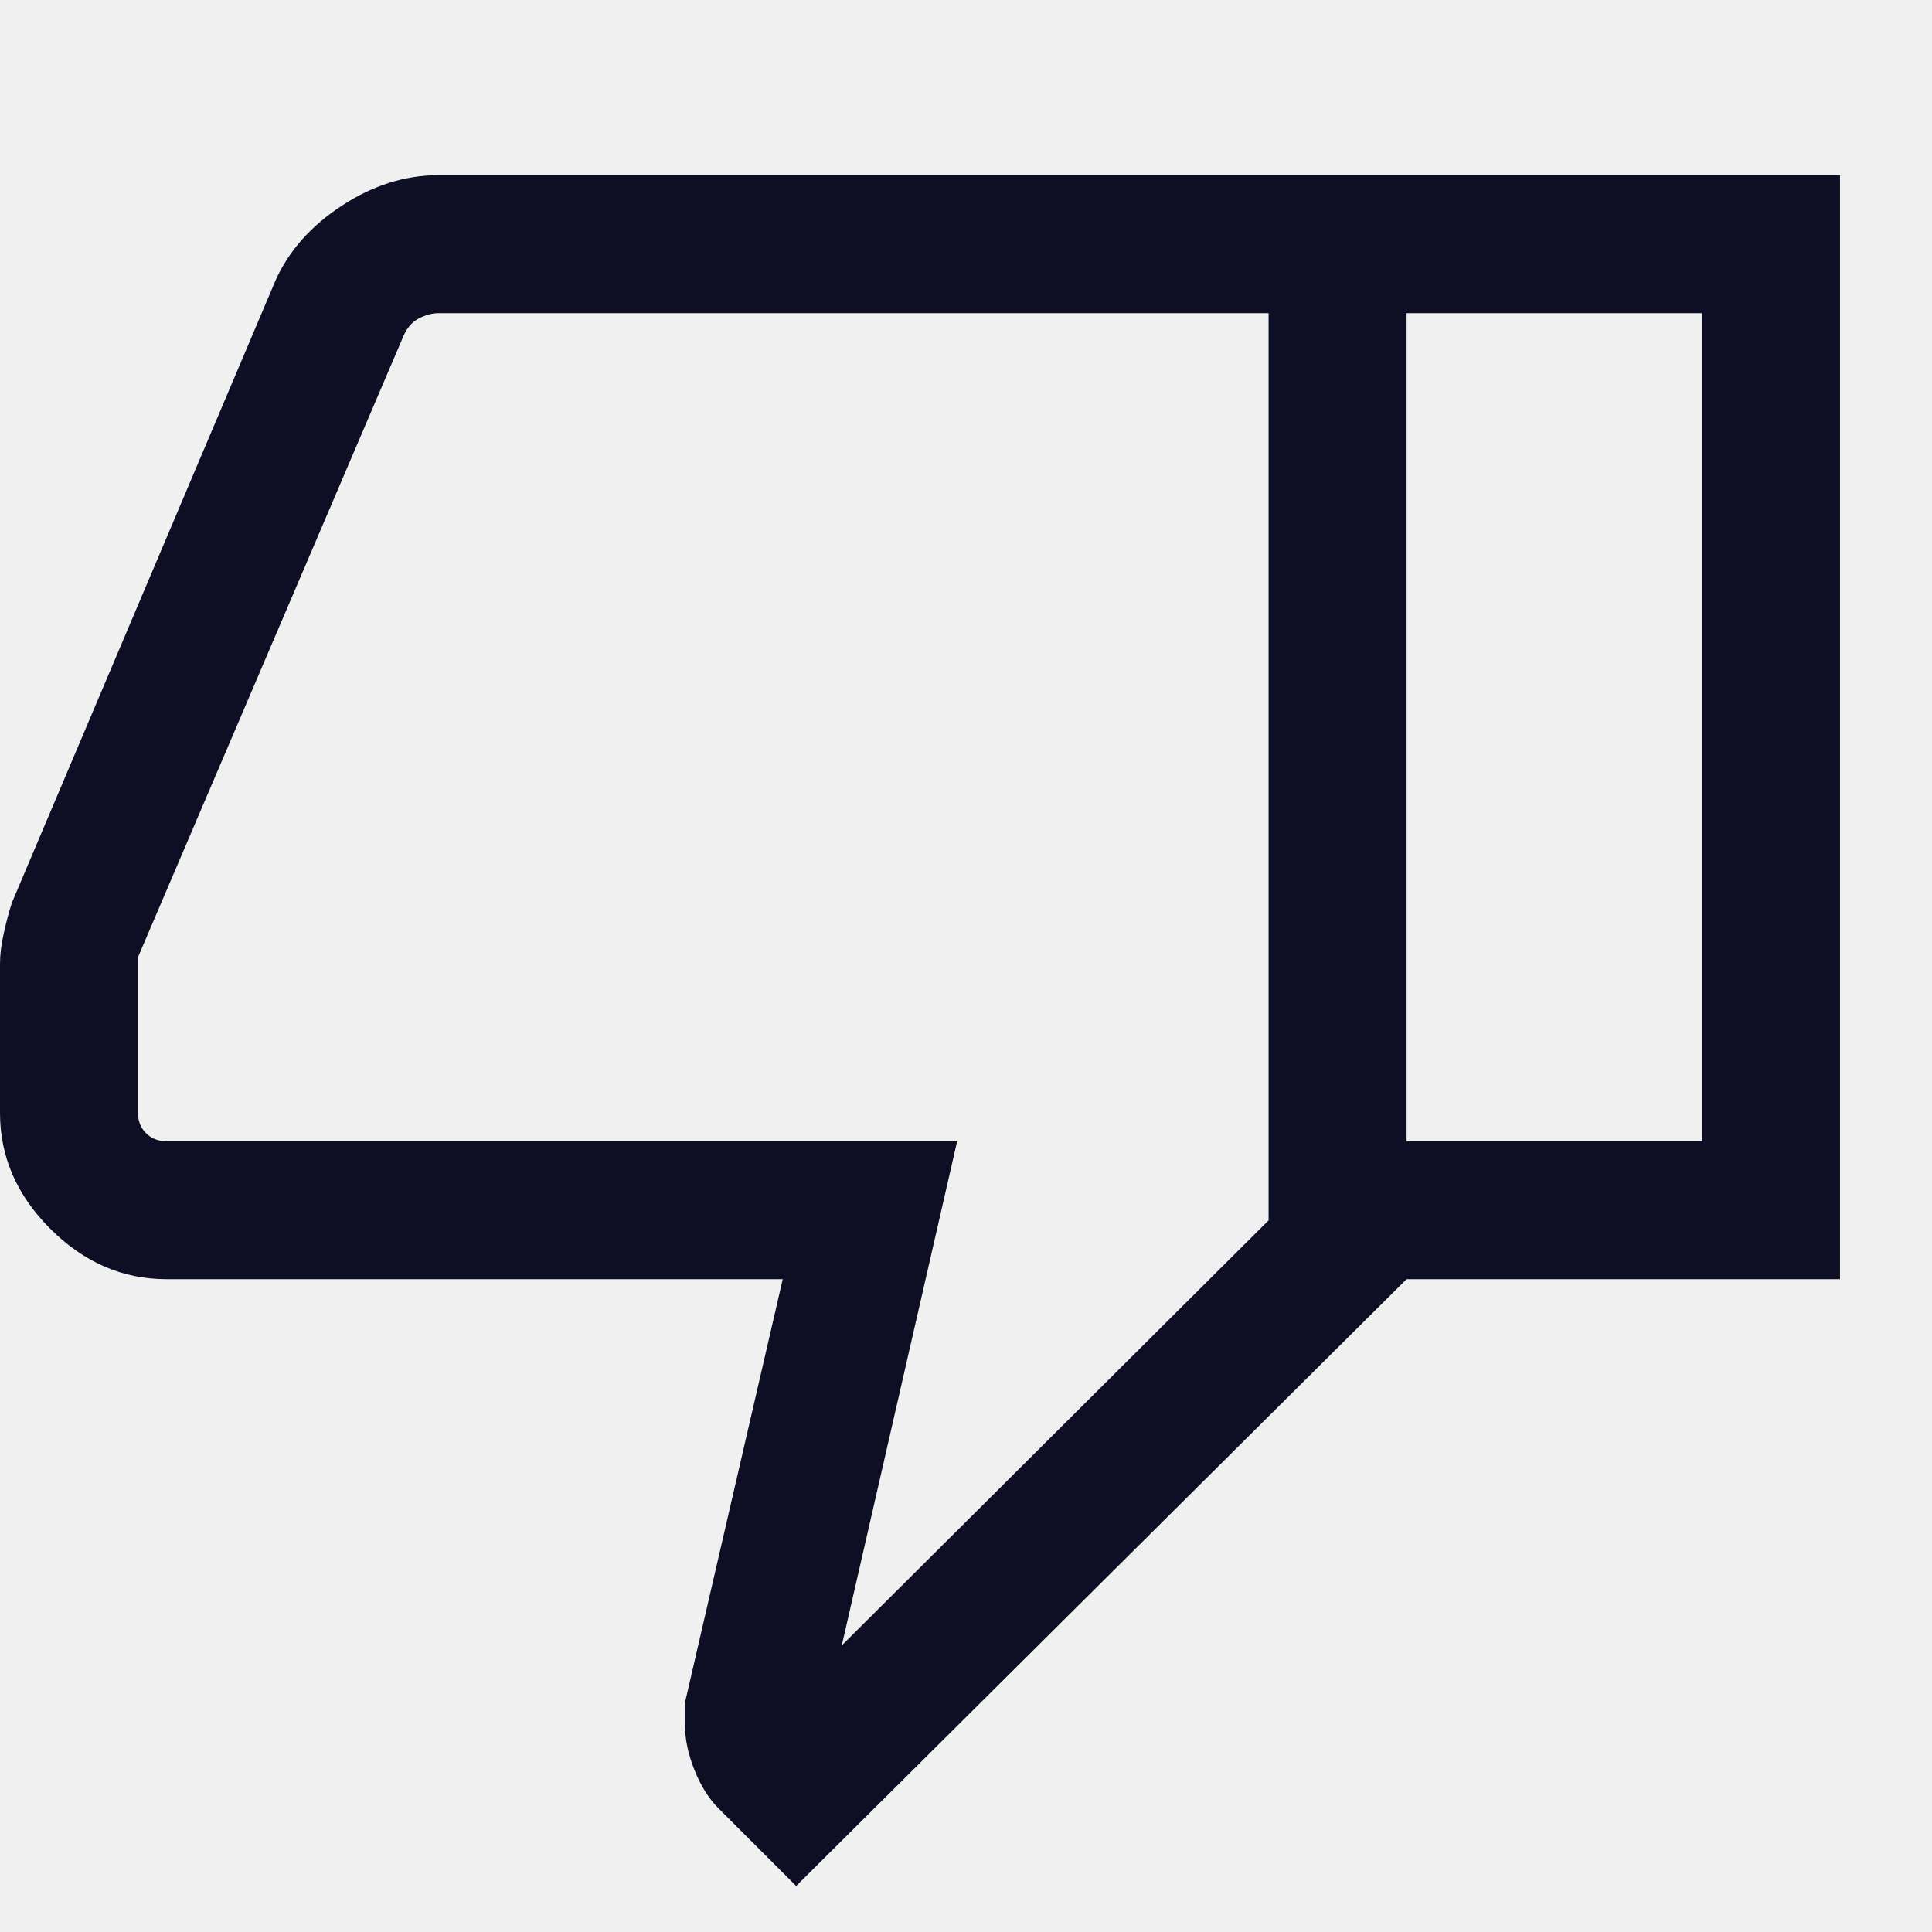
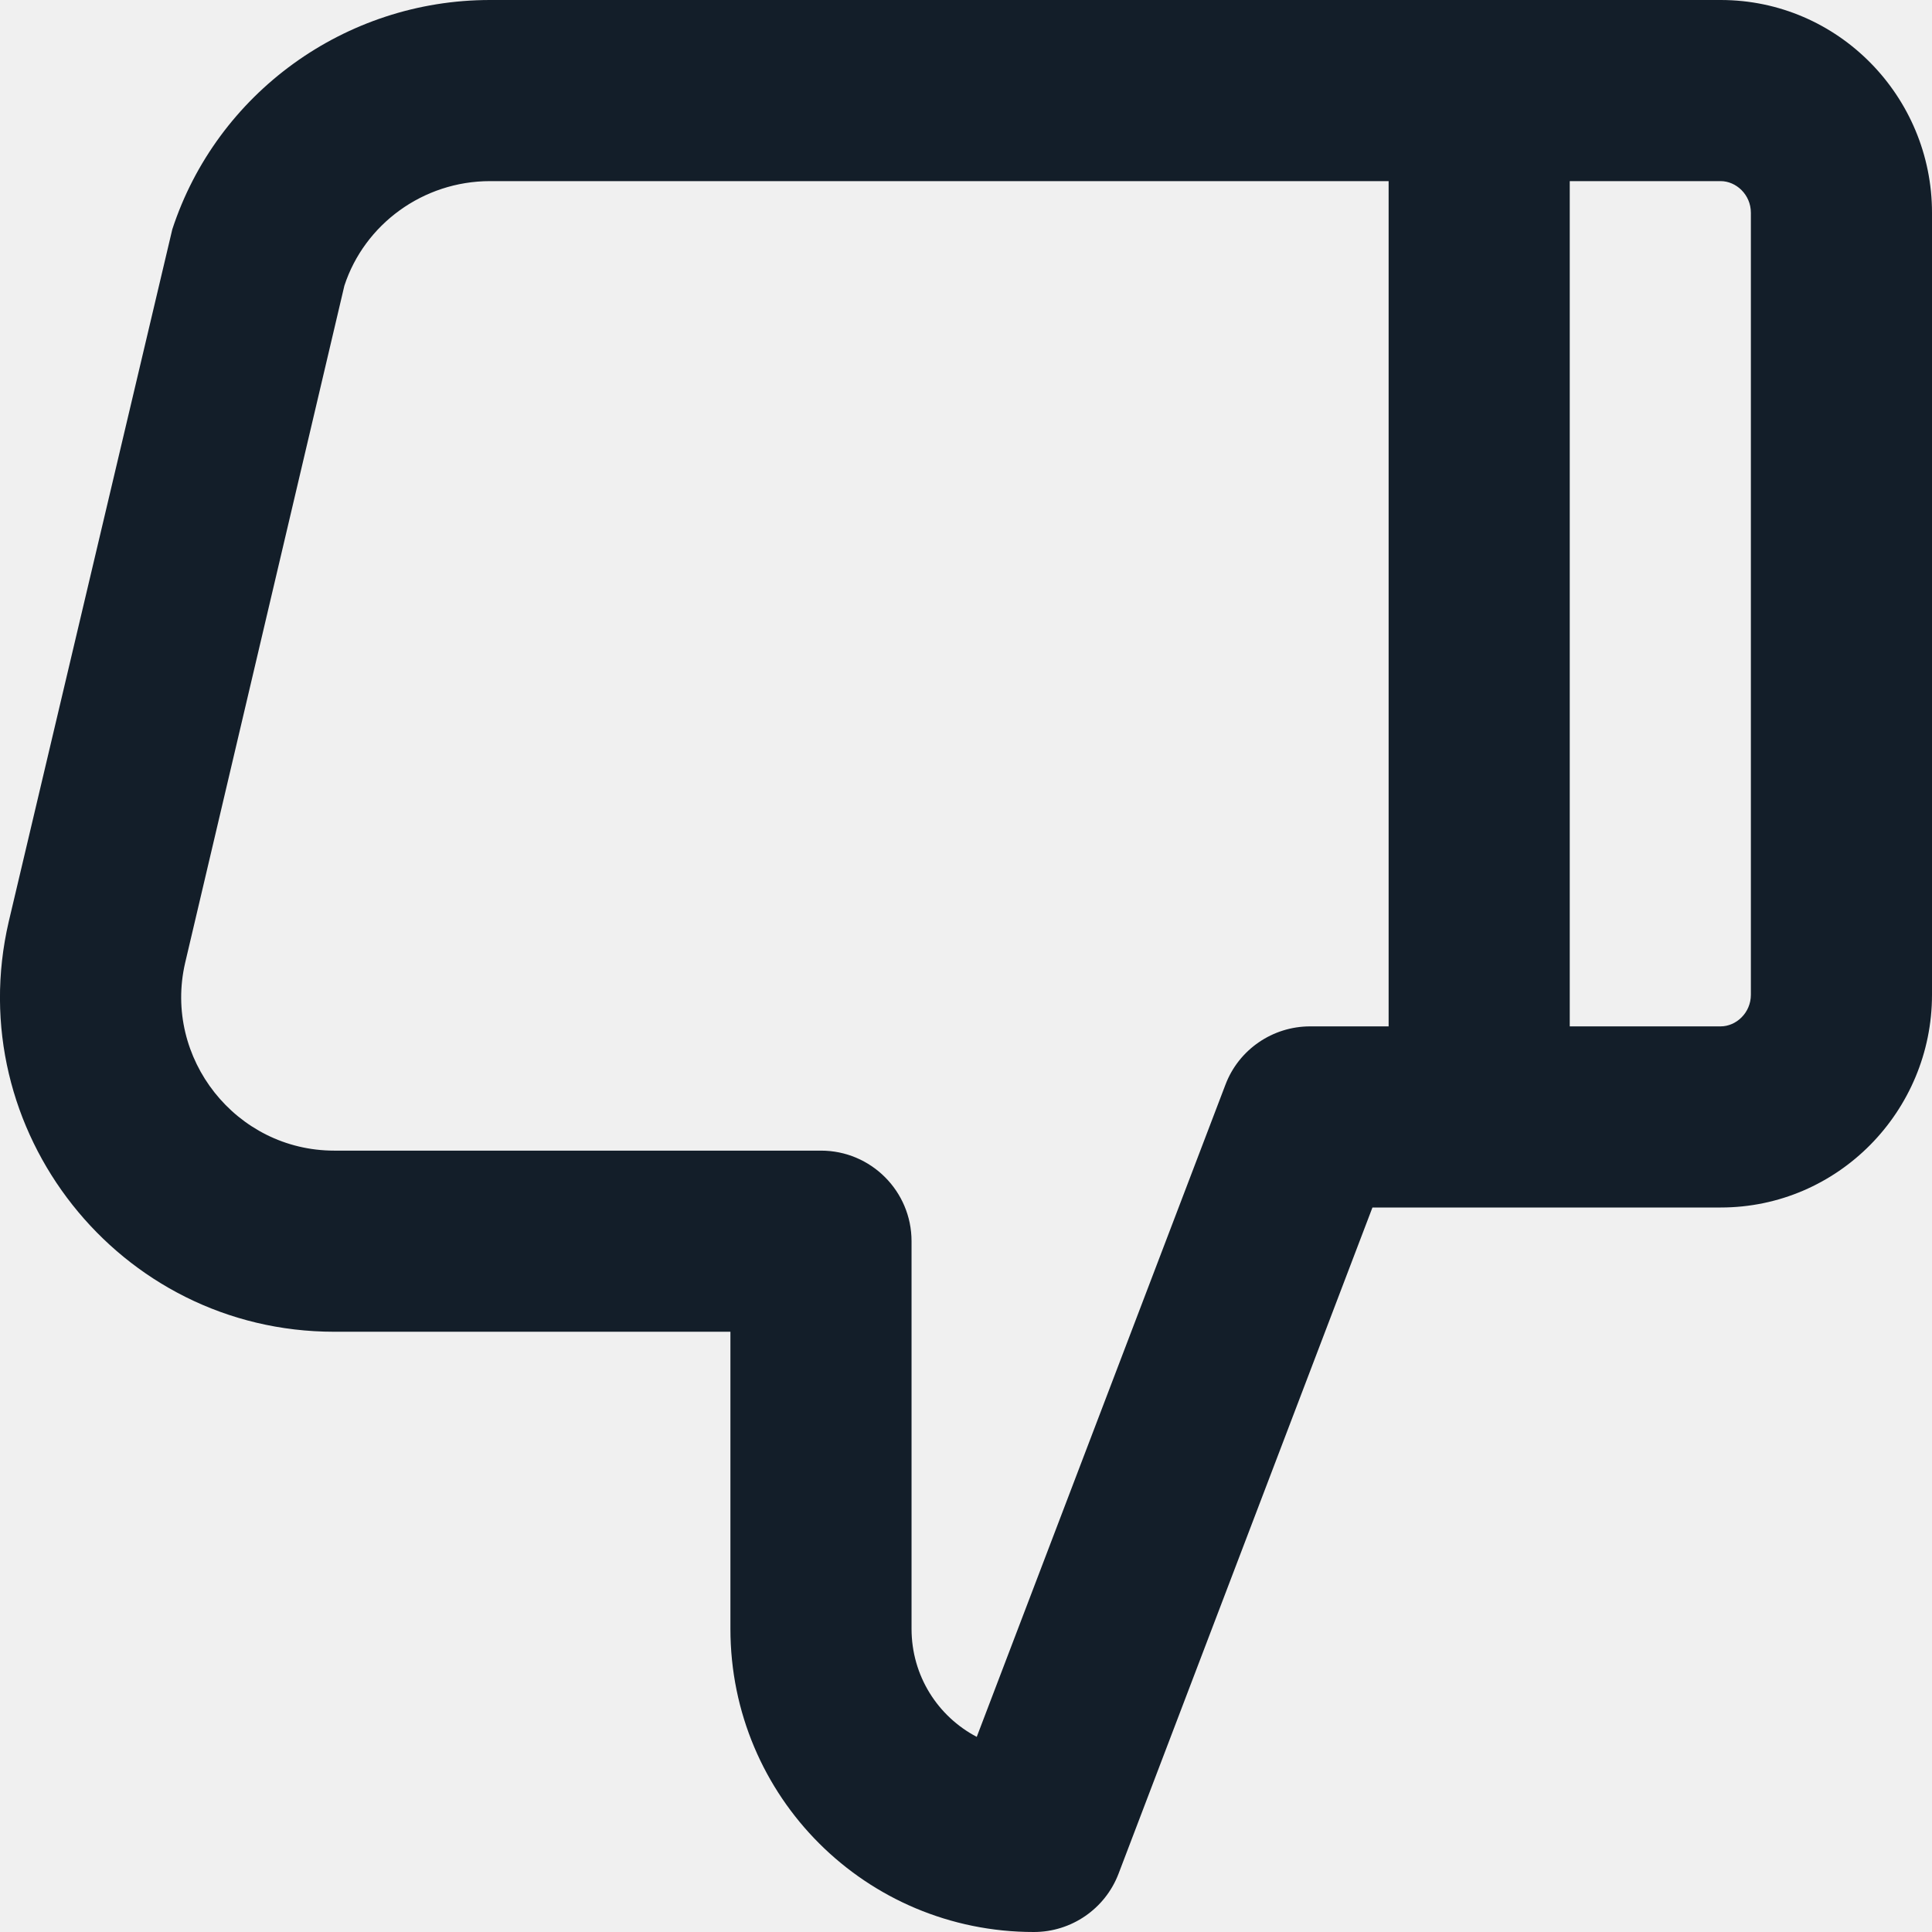
- <svg xmlns="http://www.w3.org/2000/svg" width="21" height="21" viewBox="0 0 21 21" fill="none">
-   <path d="M4.769 1.904H15.289V13.904L8.654 20.5L7.808 19.654C7.704 19.55 7.618 19.412 7.549 19.241C7.481 19.07 7.446 18.909 7.446 18.758V18.504L8.508 13.904H1.808C1.332 13.904 0.912 13.721 0.547 13.357C0.182 12.992 0 12.572 0 12.096V10.481C0 10.377 0.013 10.265 0.041 10.144C0.067 10.024 0.097 9.912 0.131 9.808L2.996 3.046C3.14 2.726 3.38 2.455 3.717 2.235C4.054 2.014 4.405 1.904 4.769 1.904ZM13.789 3.404H4.769C4.699 3.404 4.627 3.423 4.553 3.461C4.479 3.5 4.423 3.564 4.385 3.654L1.5 10.404V12.096C1.5 12.186 1.529 12.26 1.587 12.317C1.644 12.375 1.718 12.404 1.808 12.404H10.404L9.15 17.885L13.789 13.265V3.404ZM15.289 13.904V12.404H18.5V3.404H15.289V1.904H20V13.904H15.289Z" fill="#0E0E25" />
+ <svg xmlns="http://www.w3.org/2000/svg" width="16" height="16" viewBox="0 0 16 16" fill="none">
+   <g clip-path="url(#clip0_1096_2386)">
+     <path d="M14.25 0C15.223 0 16 0.799 16 1.762V8.238C16 9.201 15.223 10 14.25 10H11.366L9.263 15.518C9.152 15.808 8.873 16 8.562 16C7.171 16 6.049 14.88 6.049 13.489V11.029H2.768C0.982 11.029 -0.328 9.359 0.072 7.634L1.427 1.899C1.795 0.774 2.856 0 4.058 0H14.25ZM4.058 1.5C3.503 1.5 3.018 1.858 2.852 2.366L1.533 7.975C1.351 8.764 1.954 9.529 2.768 9.529H6.799C7.213 9.529 7.549 9.865 7.549 10.279V13.489C7.549 13.879 7.767 14.215 8.089 14.384L10.149 8.982C10.259 8.692 10.539 8.5 10.85 8.5H11.5V1.5H4.058ZM13 8.5H14.25C14.377 8.5 14.5 8.389 14.5 8.238V1.762C14.5 1.611 14.377 1.5 14.25 1.5H13V8.5Z" fill="#131E29" />
+   </g>
+   <defs>
+     <clipPath id="clip0_1096_2386">
+       <rect width="16" height="16" fill="white" />
+     </clipPath>
+   </defs>
</svg>
